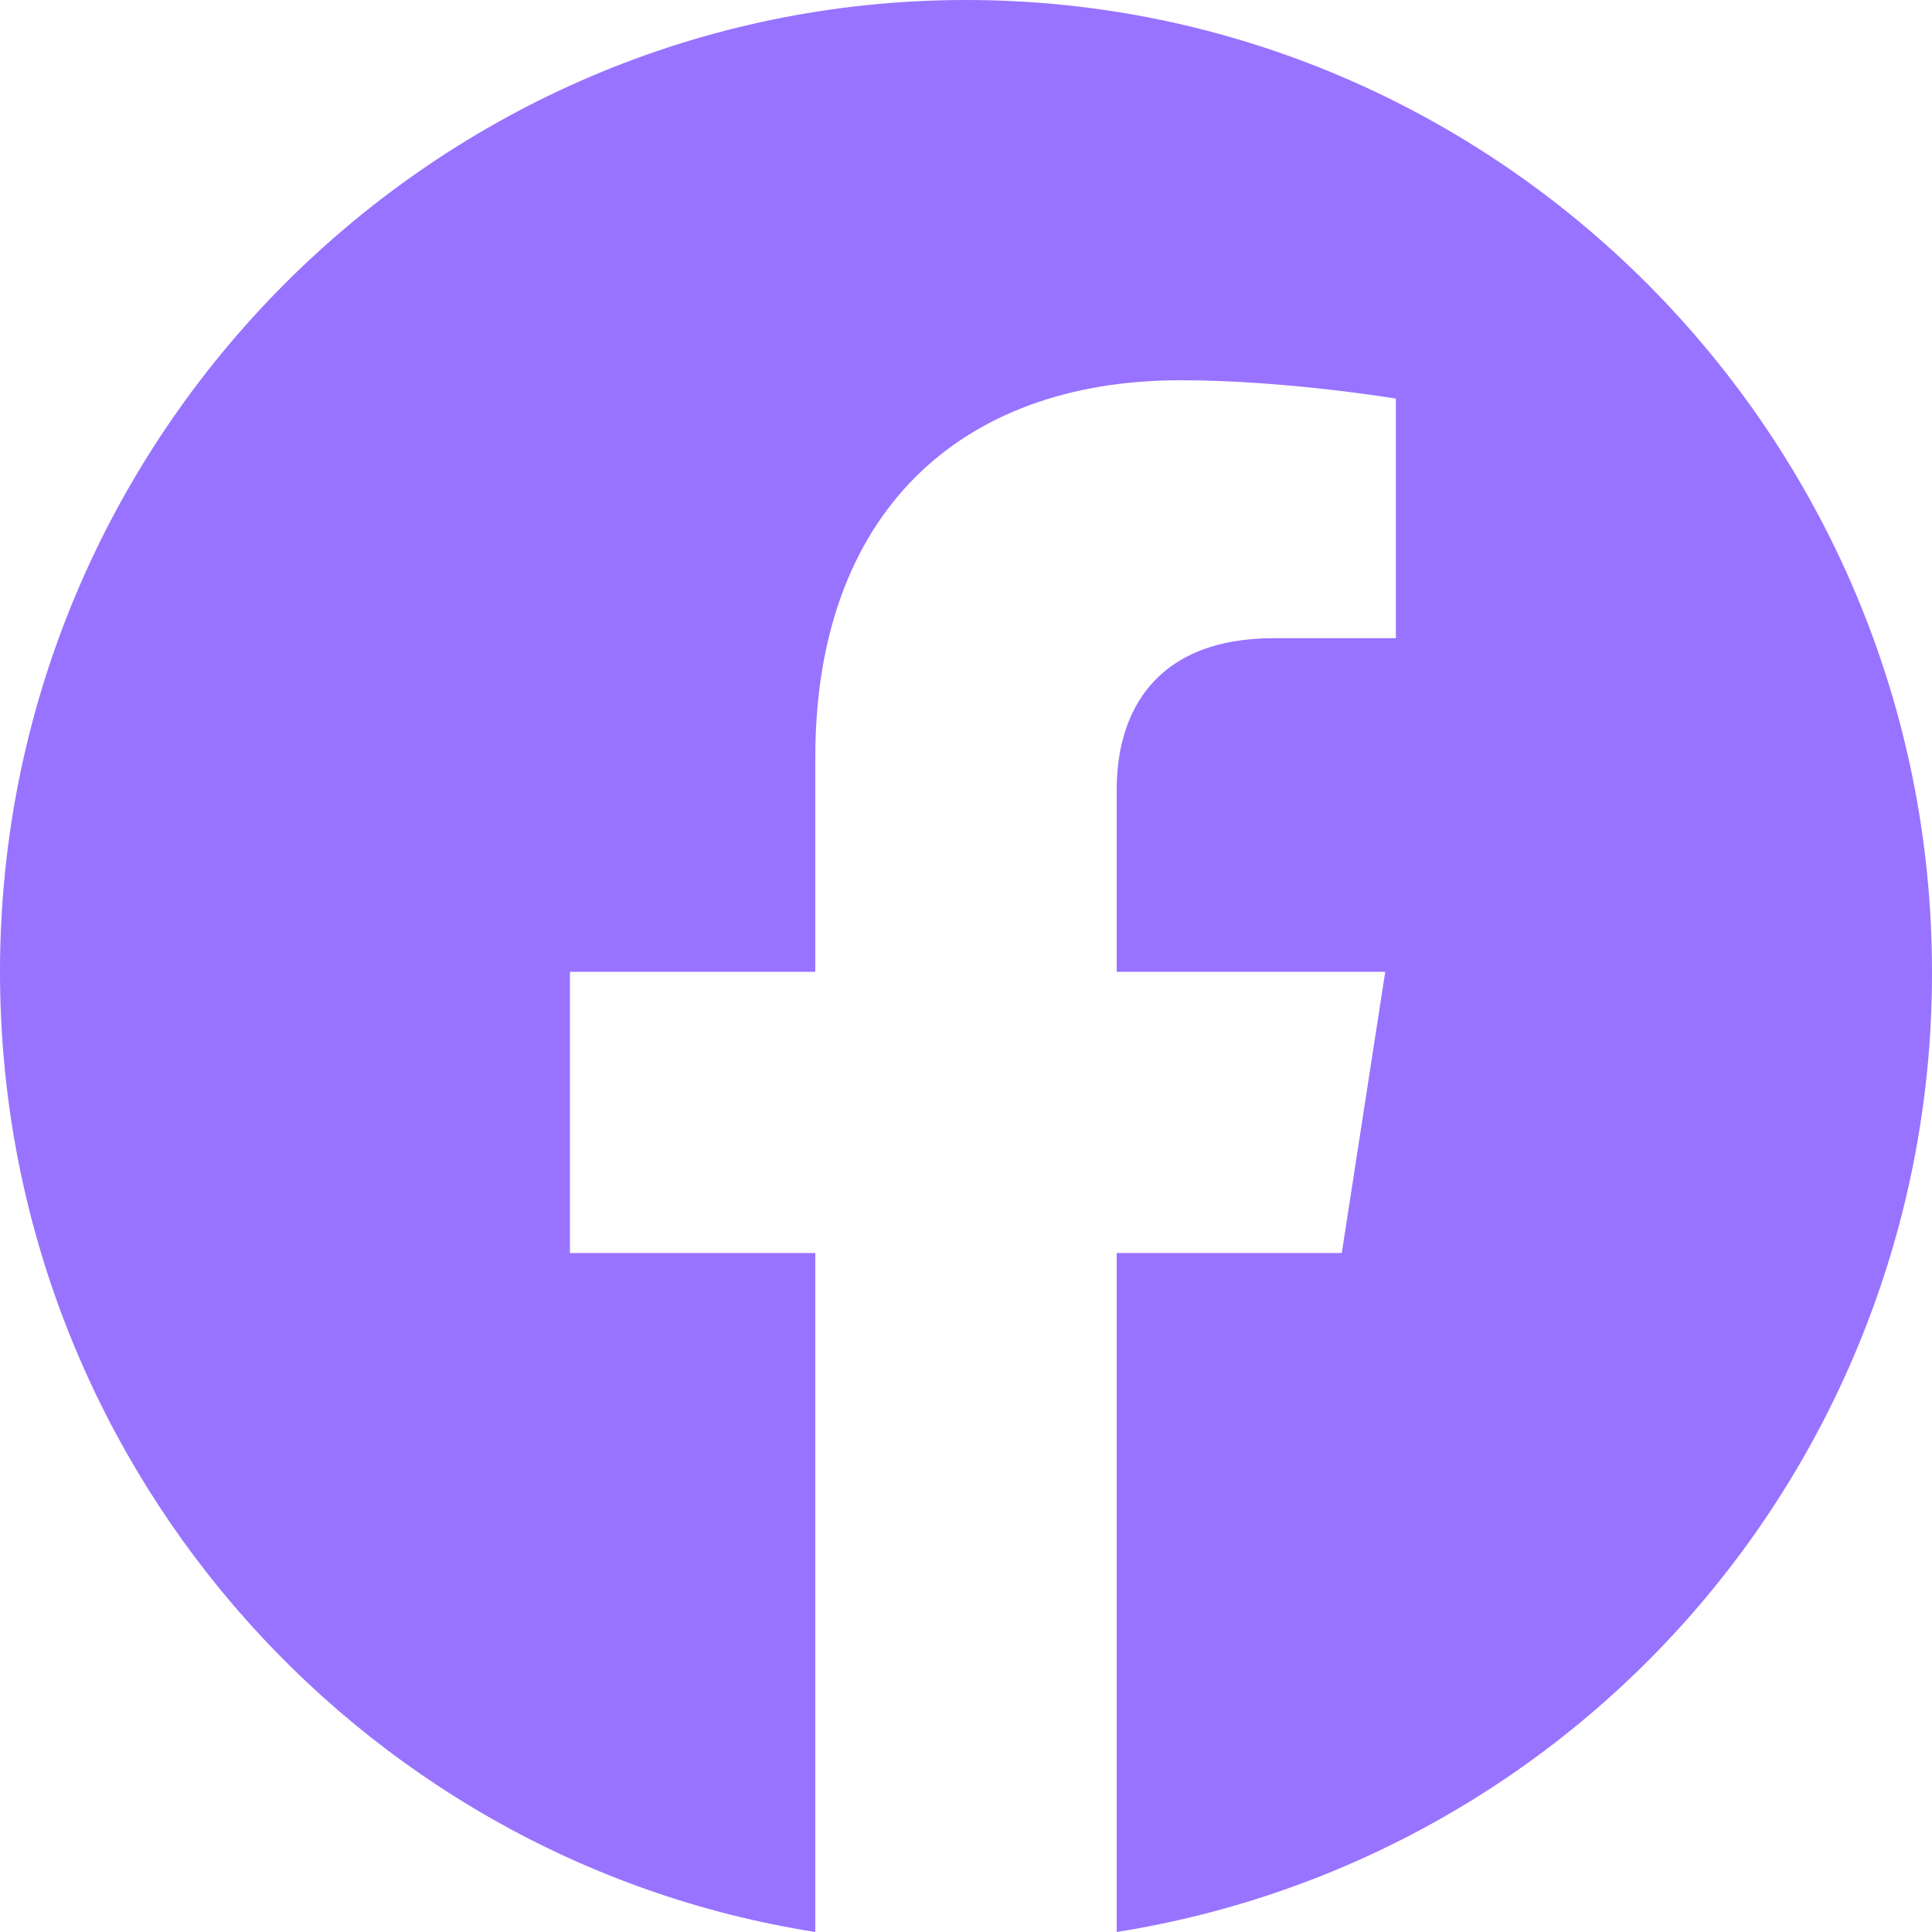
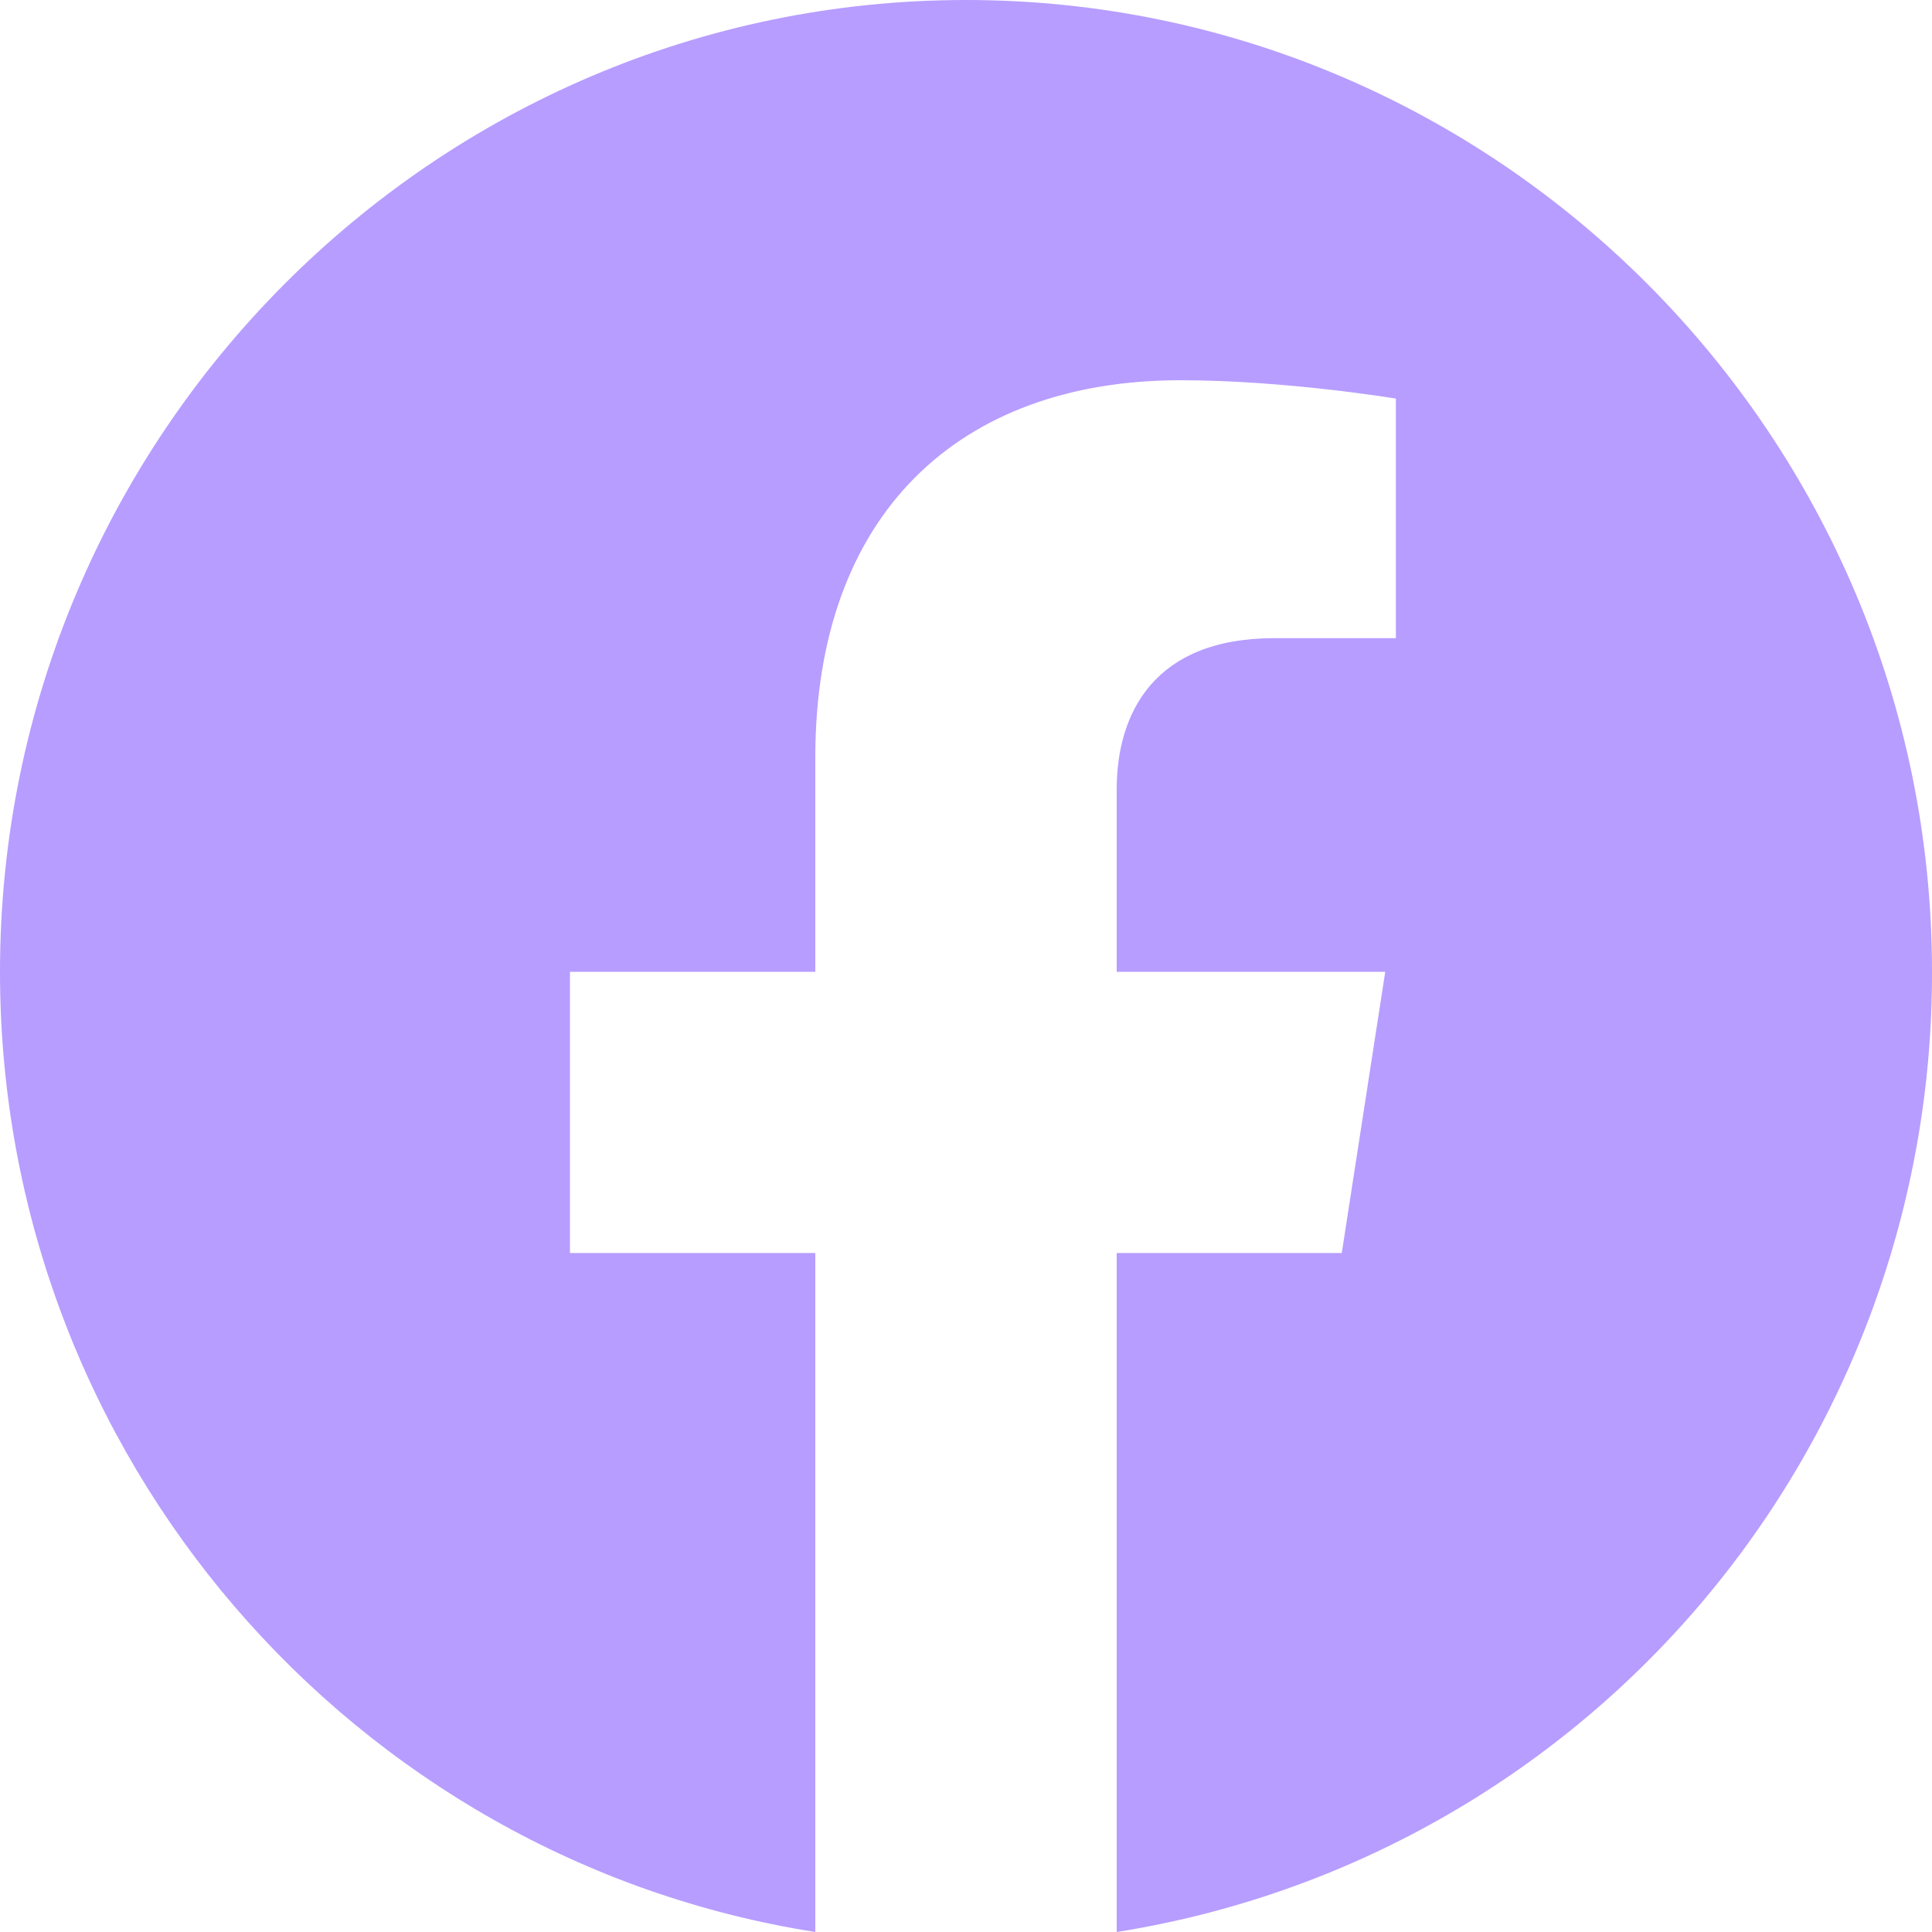
<svg xmlns="http://www.w3.org/2000/svg" width="16" height="16" viewBox="0 0 16 16" fill="none">
-   <path opacity="1" d="M8 0C3.6 0 0 3.606 0 8.048C0 12.064 2.928 15.398 6.752 16V10.377H4.72V8.048H6.752V6.273C6.752 4.257 7.944 3.149 9.776 3.149C10.648 3.149 11.56 3.301 11.56 3.301V5.285H10.552C9.56 5.285 9.248 5.904 9.248 6.538V8.048H11.472L11.112 10.377H9.248V16C11.133 15.701 12.85 14.735 14.088 13.277C15.326 11.819 16.004 9.964 16 8.048C16 3.606 12.4 0 8 0Z" fill="#9873FF" />
+   <g opacity="0.7">
+     <path d="M8 0C3.6 0 0 3.606 0 8.048C0 12.064 2.928 15.398 6.752 16V10.377H4.72V8.048H6.752V6.273C6.752 4.257 7.944 3.149 9.776 3.149C10.648 3.149 11.56 3.301 11.56 3.301V5.285H10.552C9.56 5.285 9.248 5.904 9.248 6.538V8.048H11.472L11.112 10.377H9.248V16C11.133 15.701 12.85 14.735 14.088 13.277C15.326 11.819 16.004 9.964 16 8.048C16 3.606 12.4 0 8 0Z" fill="#9873FF" />
+   </g>
</svg>
